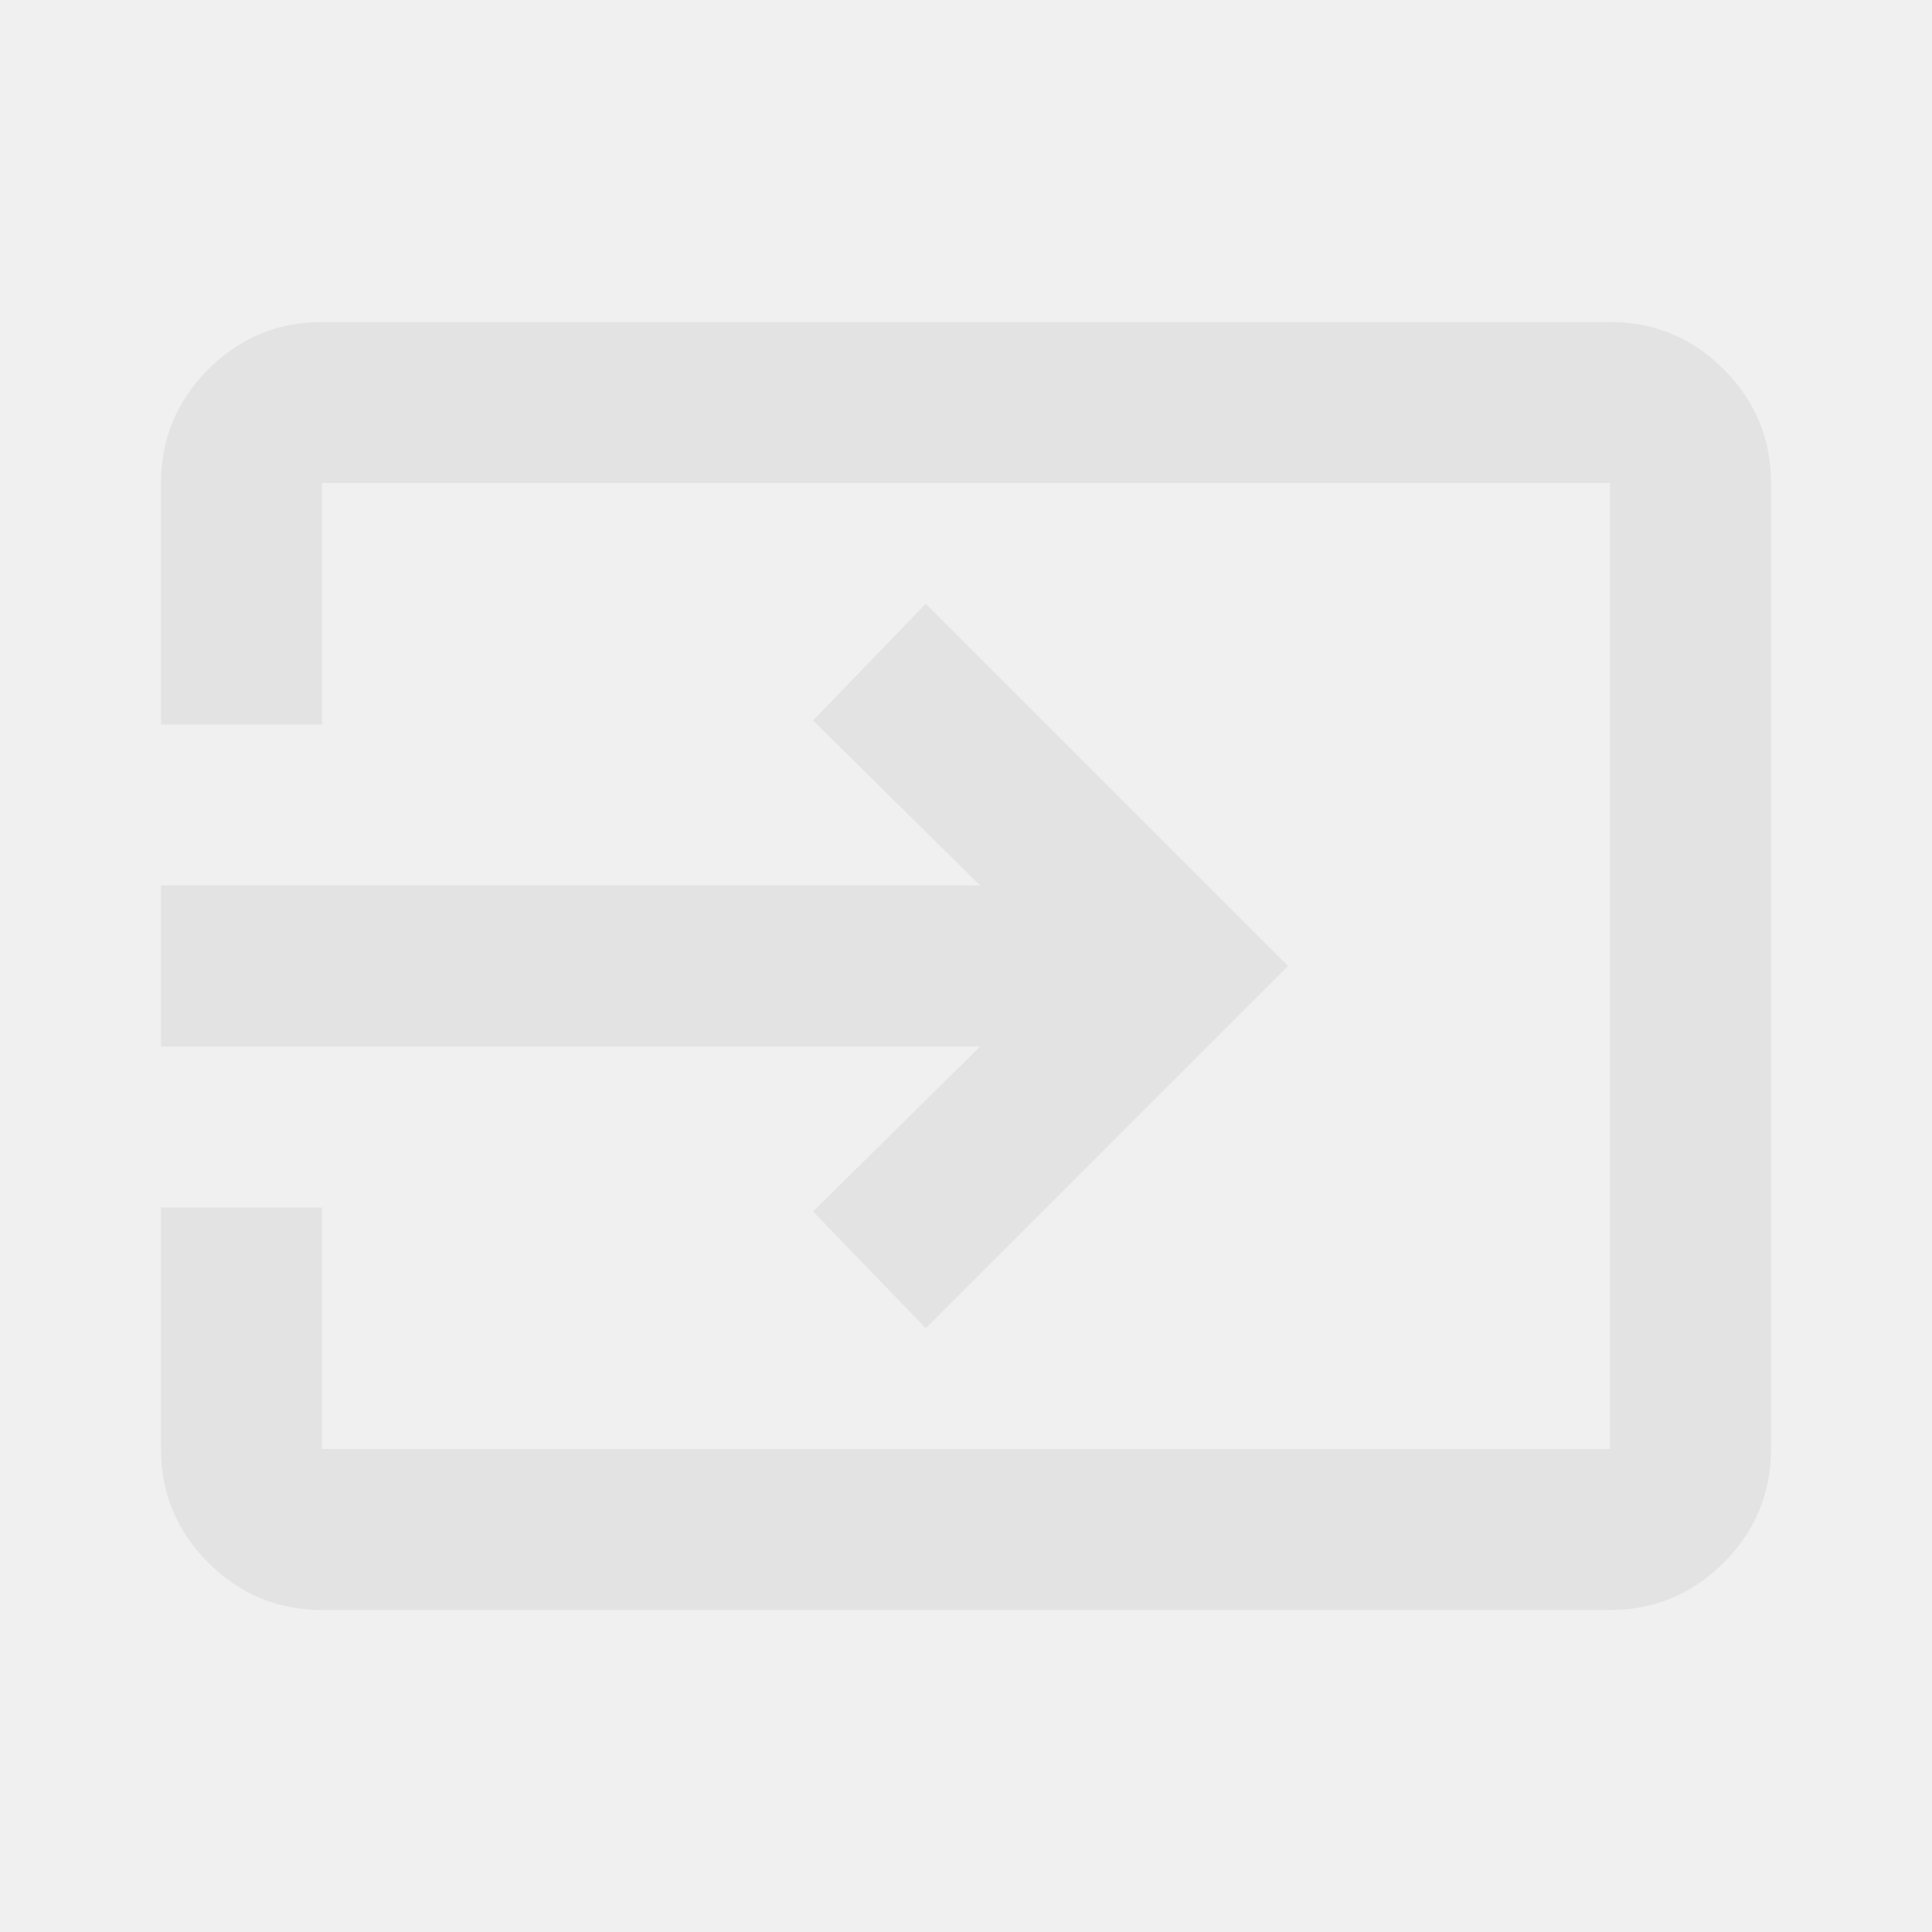
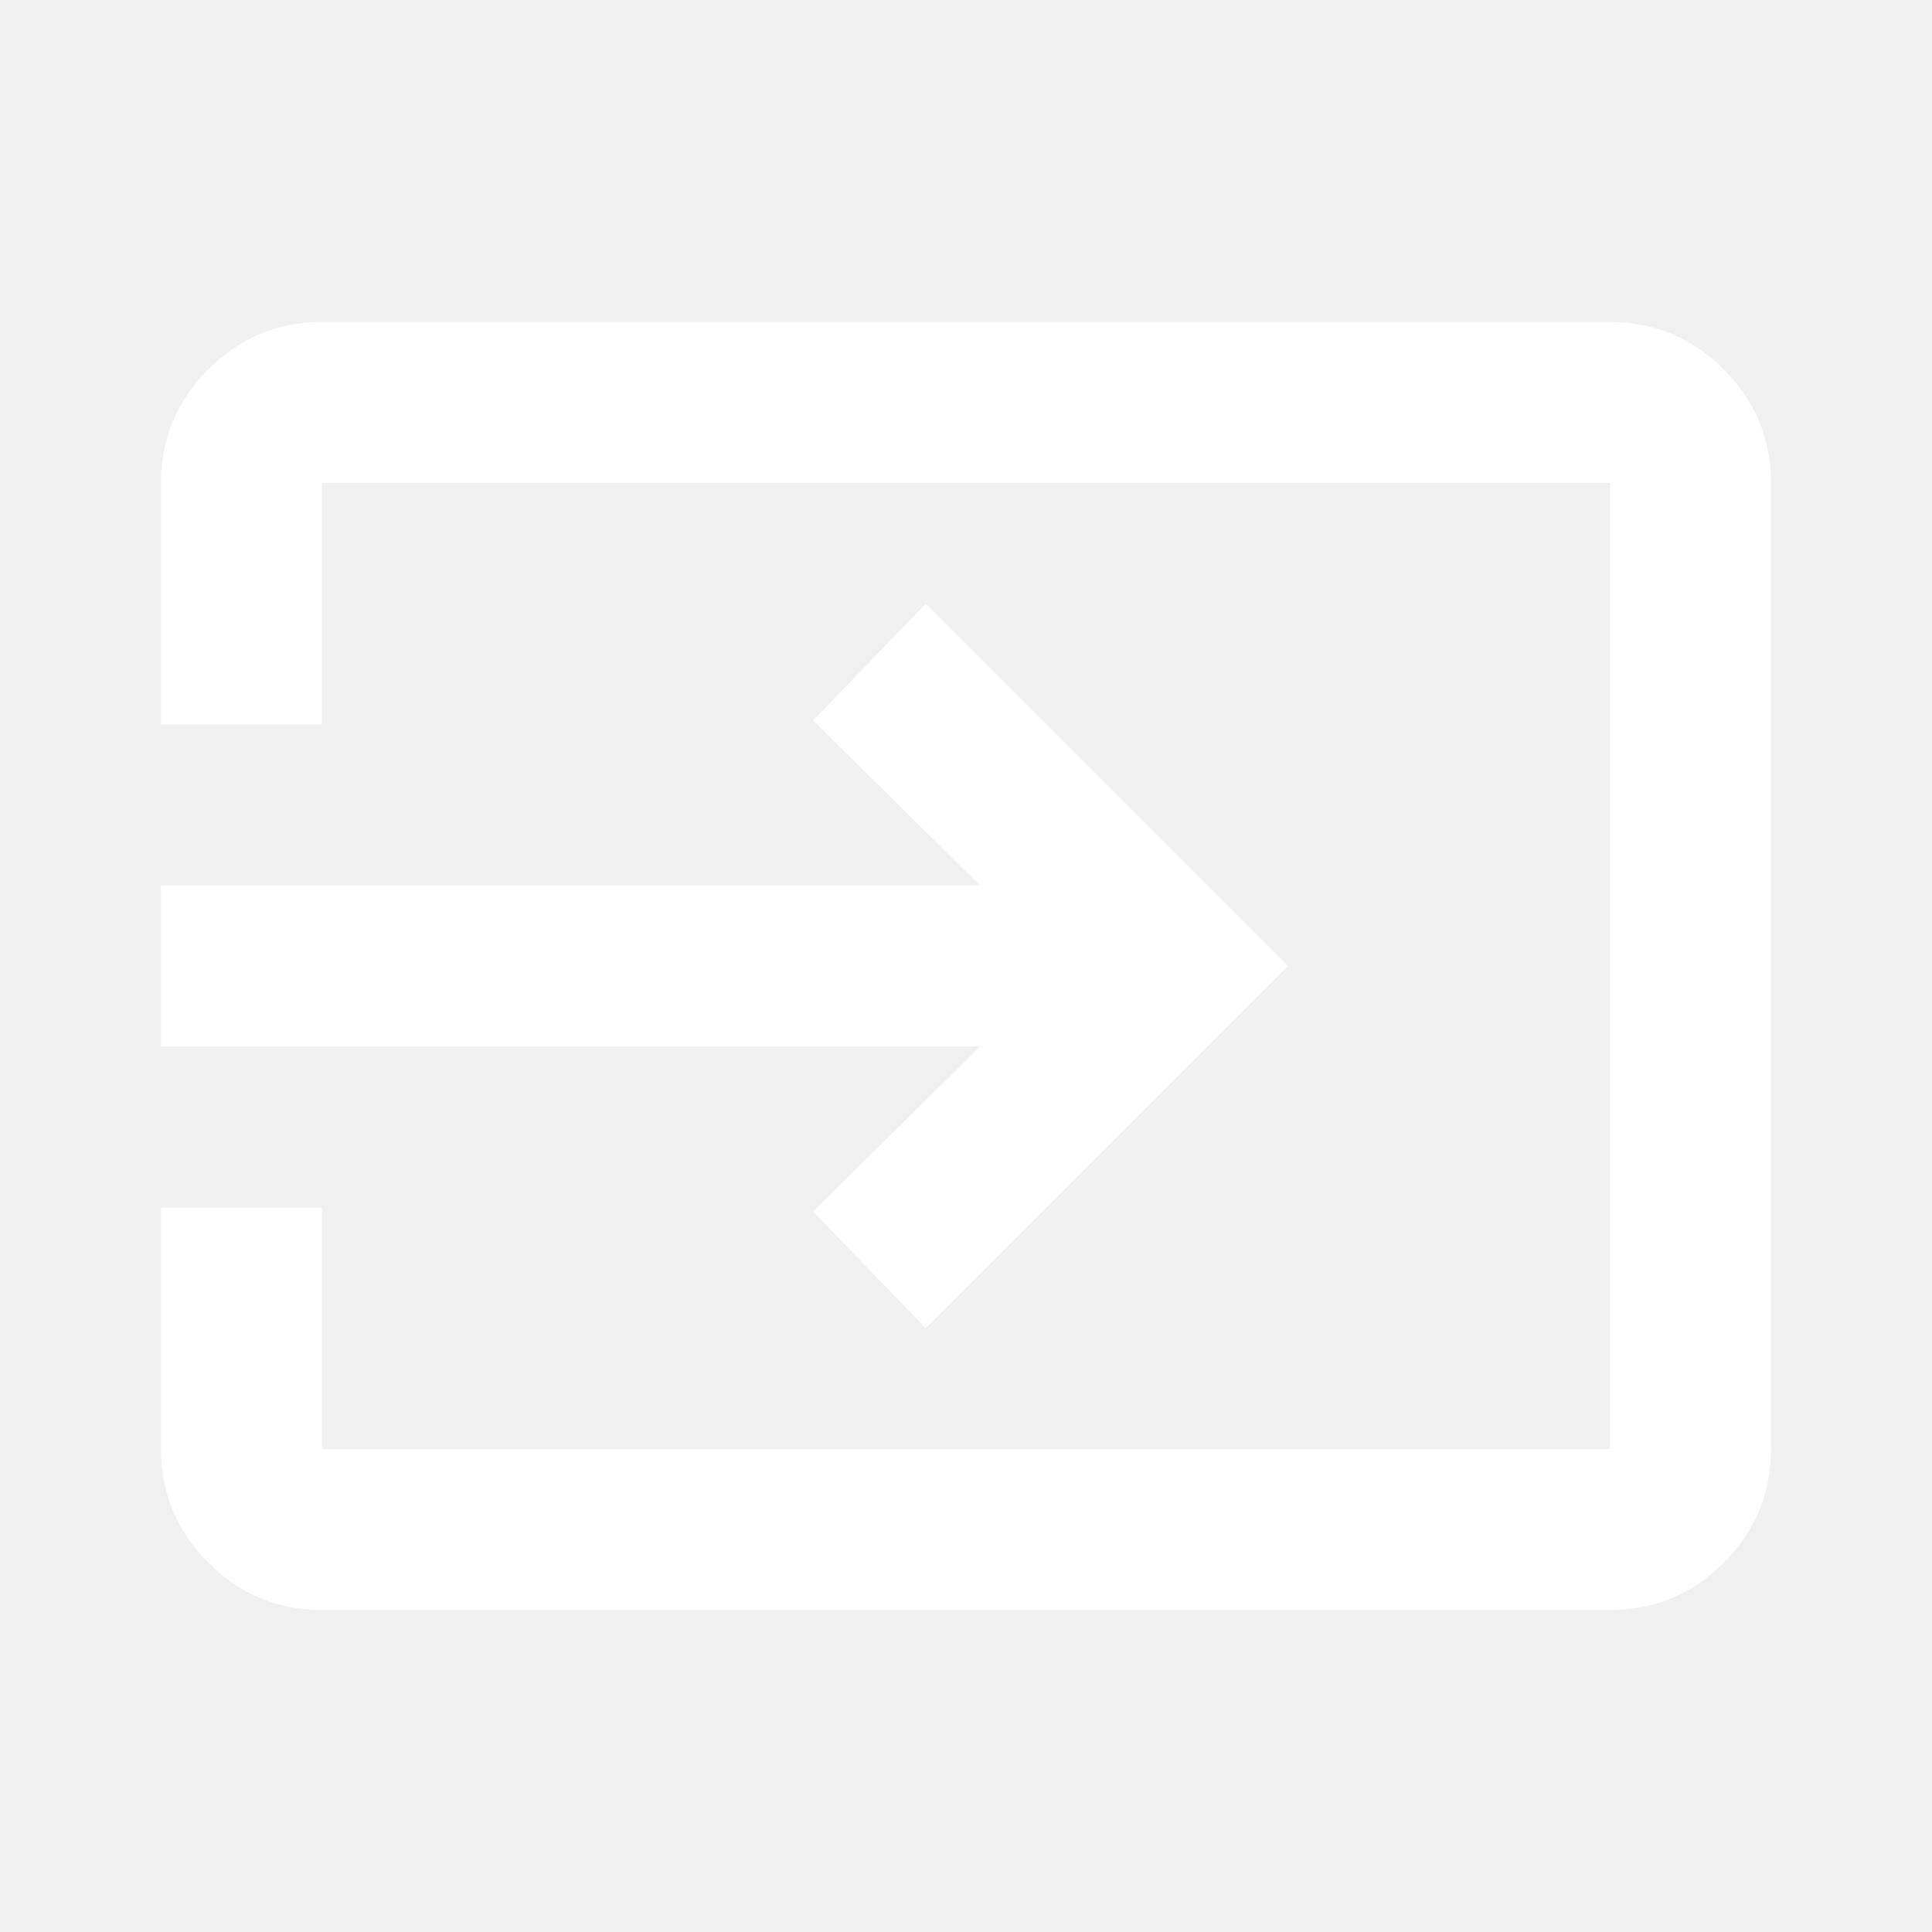
- <svg xmlns="http://www.w3.org/2000/svg" height="24px" viewBox="0 -960 960 960" width="24px" fill="#e3e3e3">
+ <svg xmlns="http://www.w3.org/2000/svg" height="24px" viewBox="0 -960 960 960" width="24px" fill="#ffffff">
  <path d="M160-160q-33 0-56.5-23.5T80-240v-120h80v120h640v-480H160v120H80v-120q0-33 23.5-56.5T160-800h640q33 0 56.5 23.5T880-720v480q0 33-23.5 56.5T800-160H160Zm300-140-56-58 83-82H80v-80h407l-83-82 56-58 180 180-180 180Z" />
</svg>
